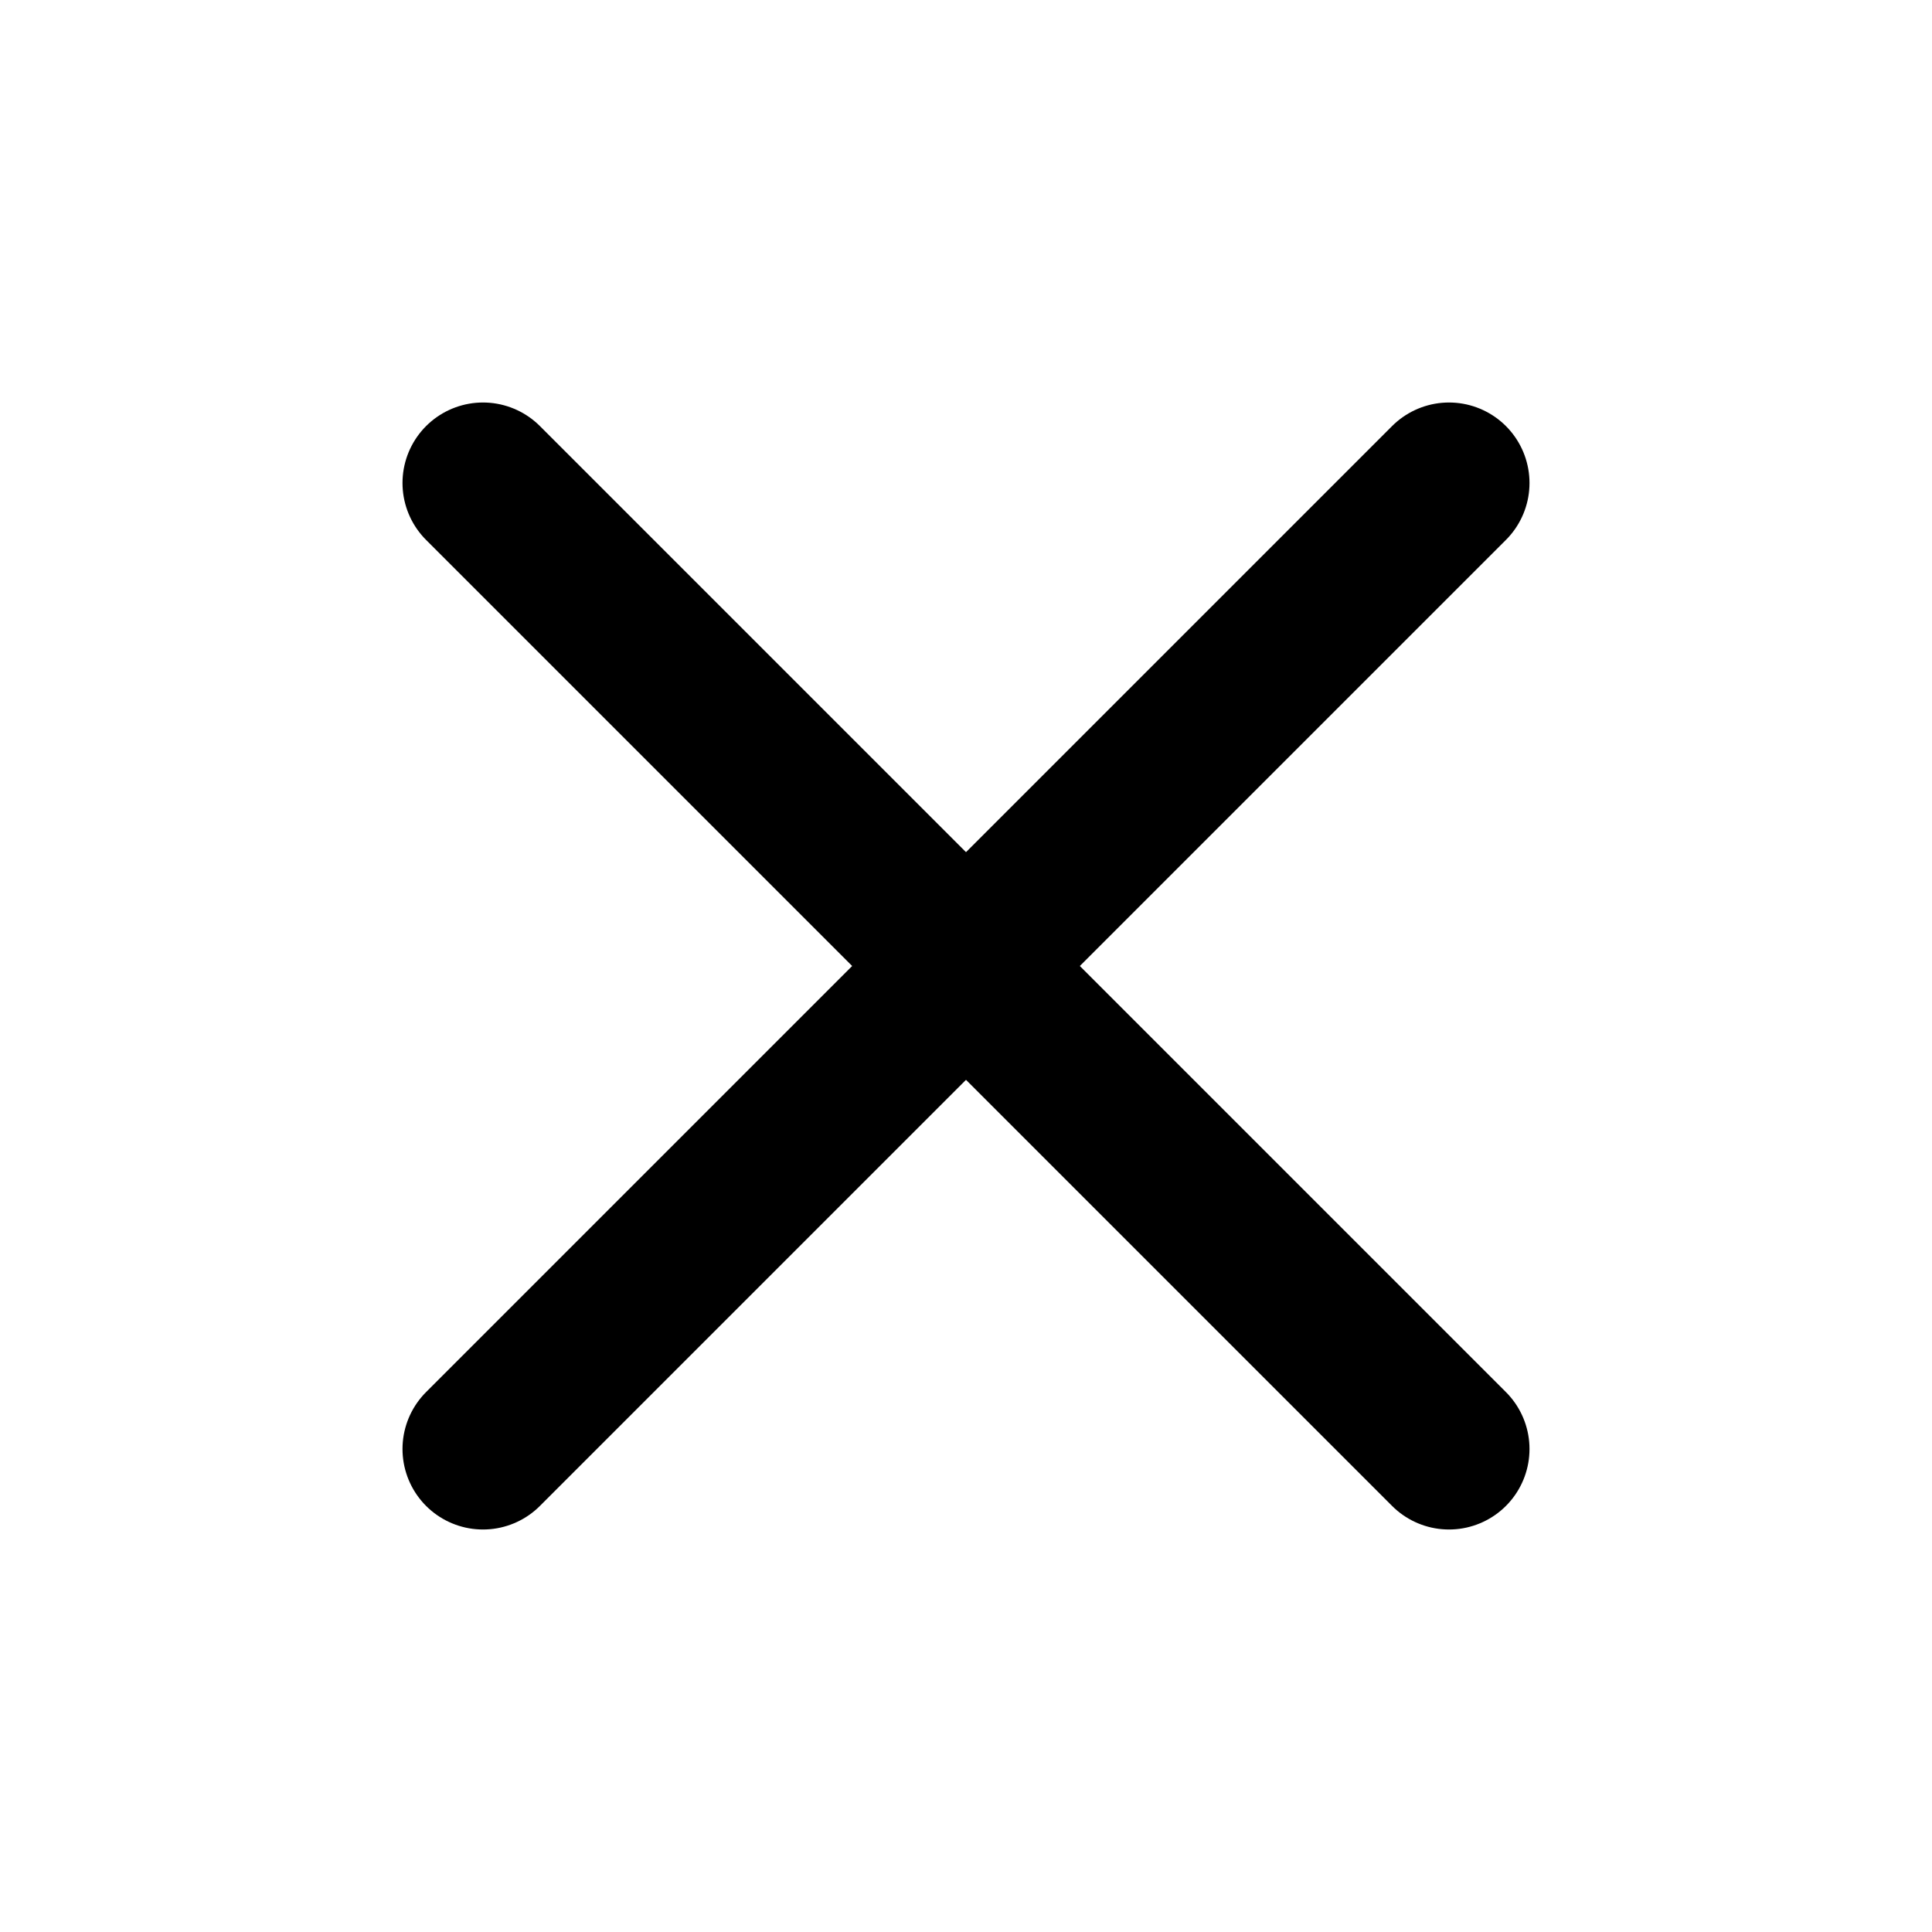
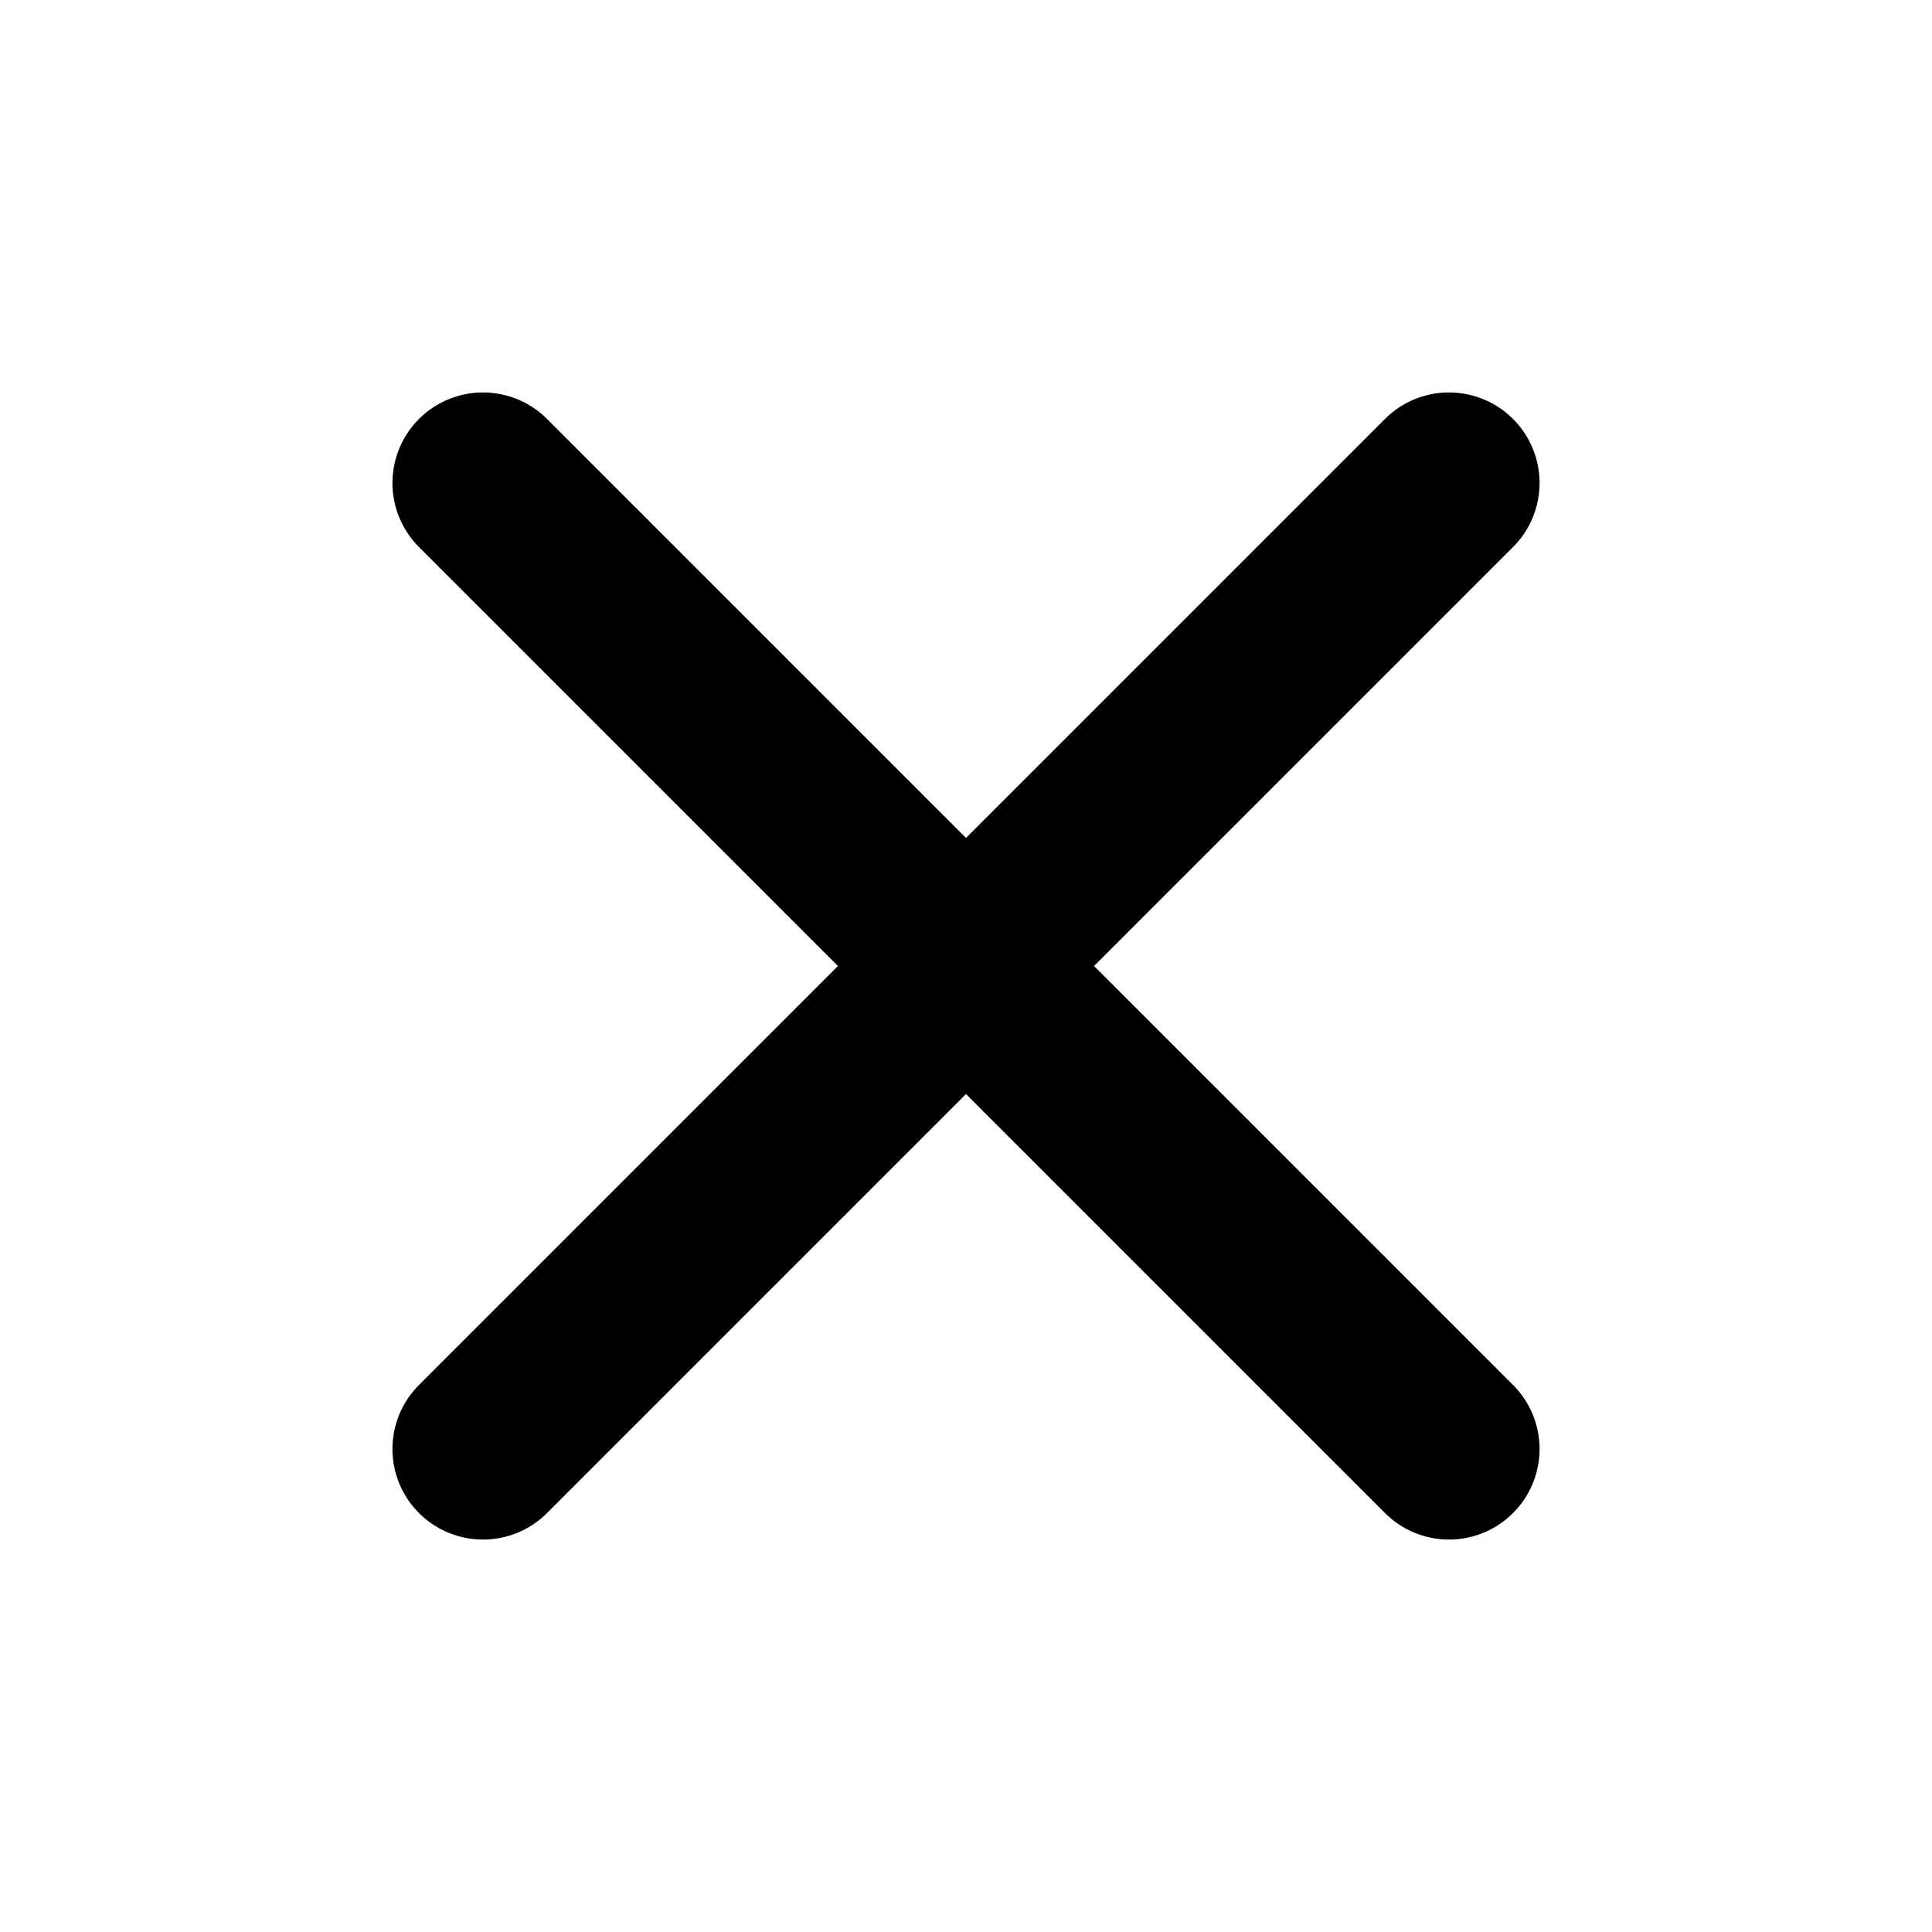
- <svg xmlns="http://www.w3.org/2000/svg" width="24" height="24" viewBox="0 0 24 24" fill="none" stroke="currentColor" stroke-width="2" stroke-linecap="round" stroke-linejoin="round">
+ <svg xmlns="http://www.w3.org/2000/svg" width="24" height="24" viewBox="0 0 24 24" fill="none" stroke="currentColor" stroke-width="2.25" stroke-linecap="round" stroke-linejoin="round">
  <path d="M18 6 6 18" />
  <path d="m6 6 12 12" />
</svg>
